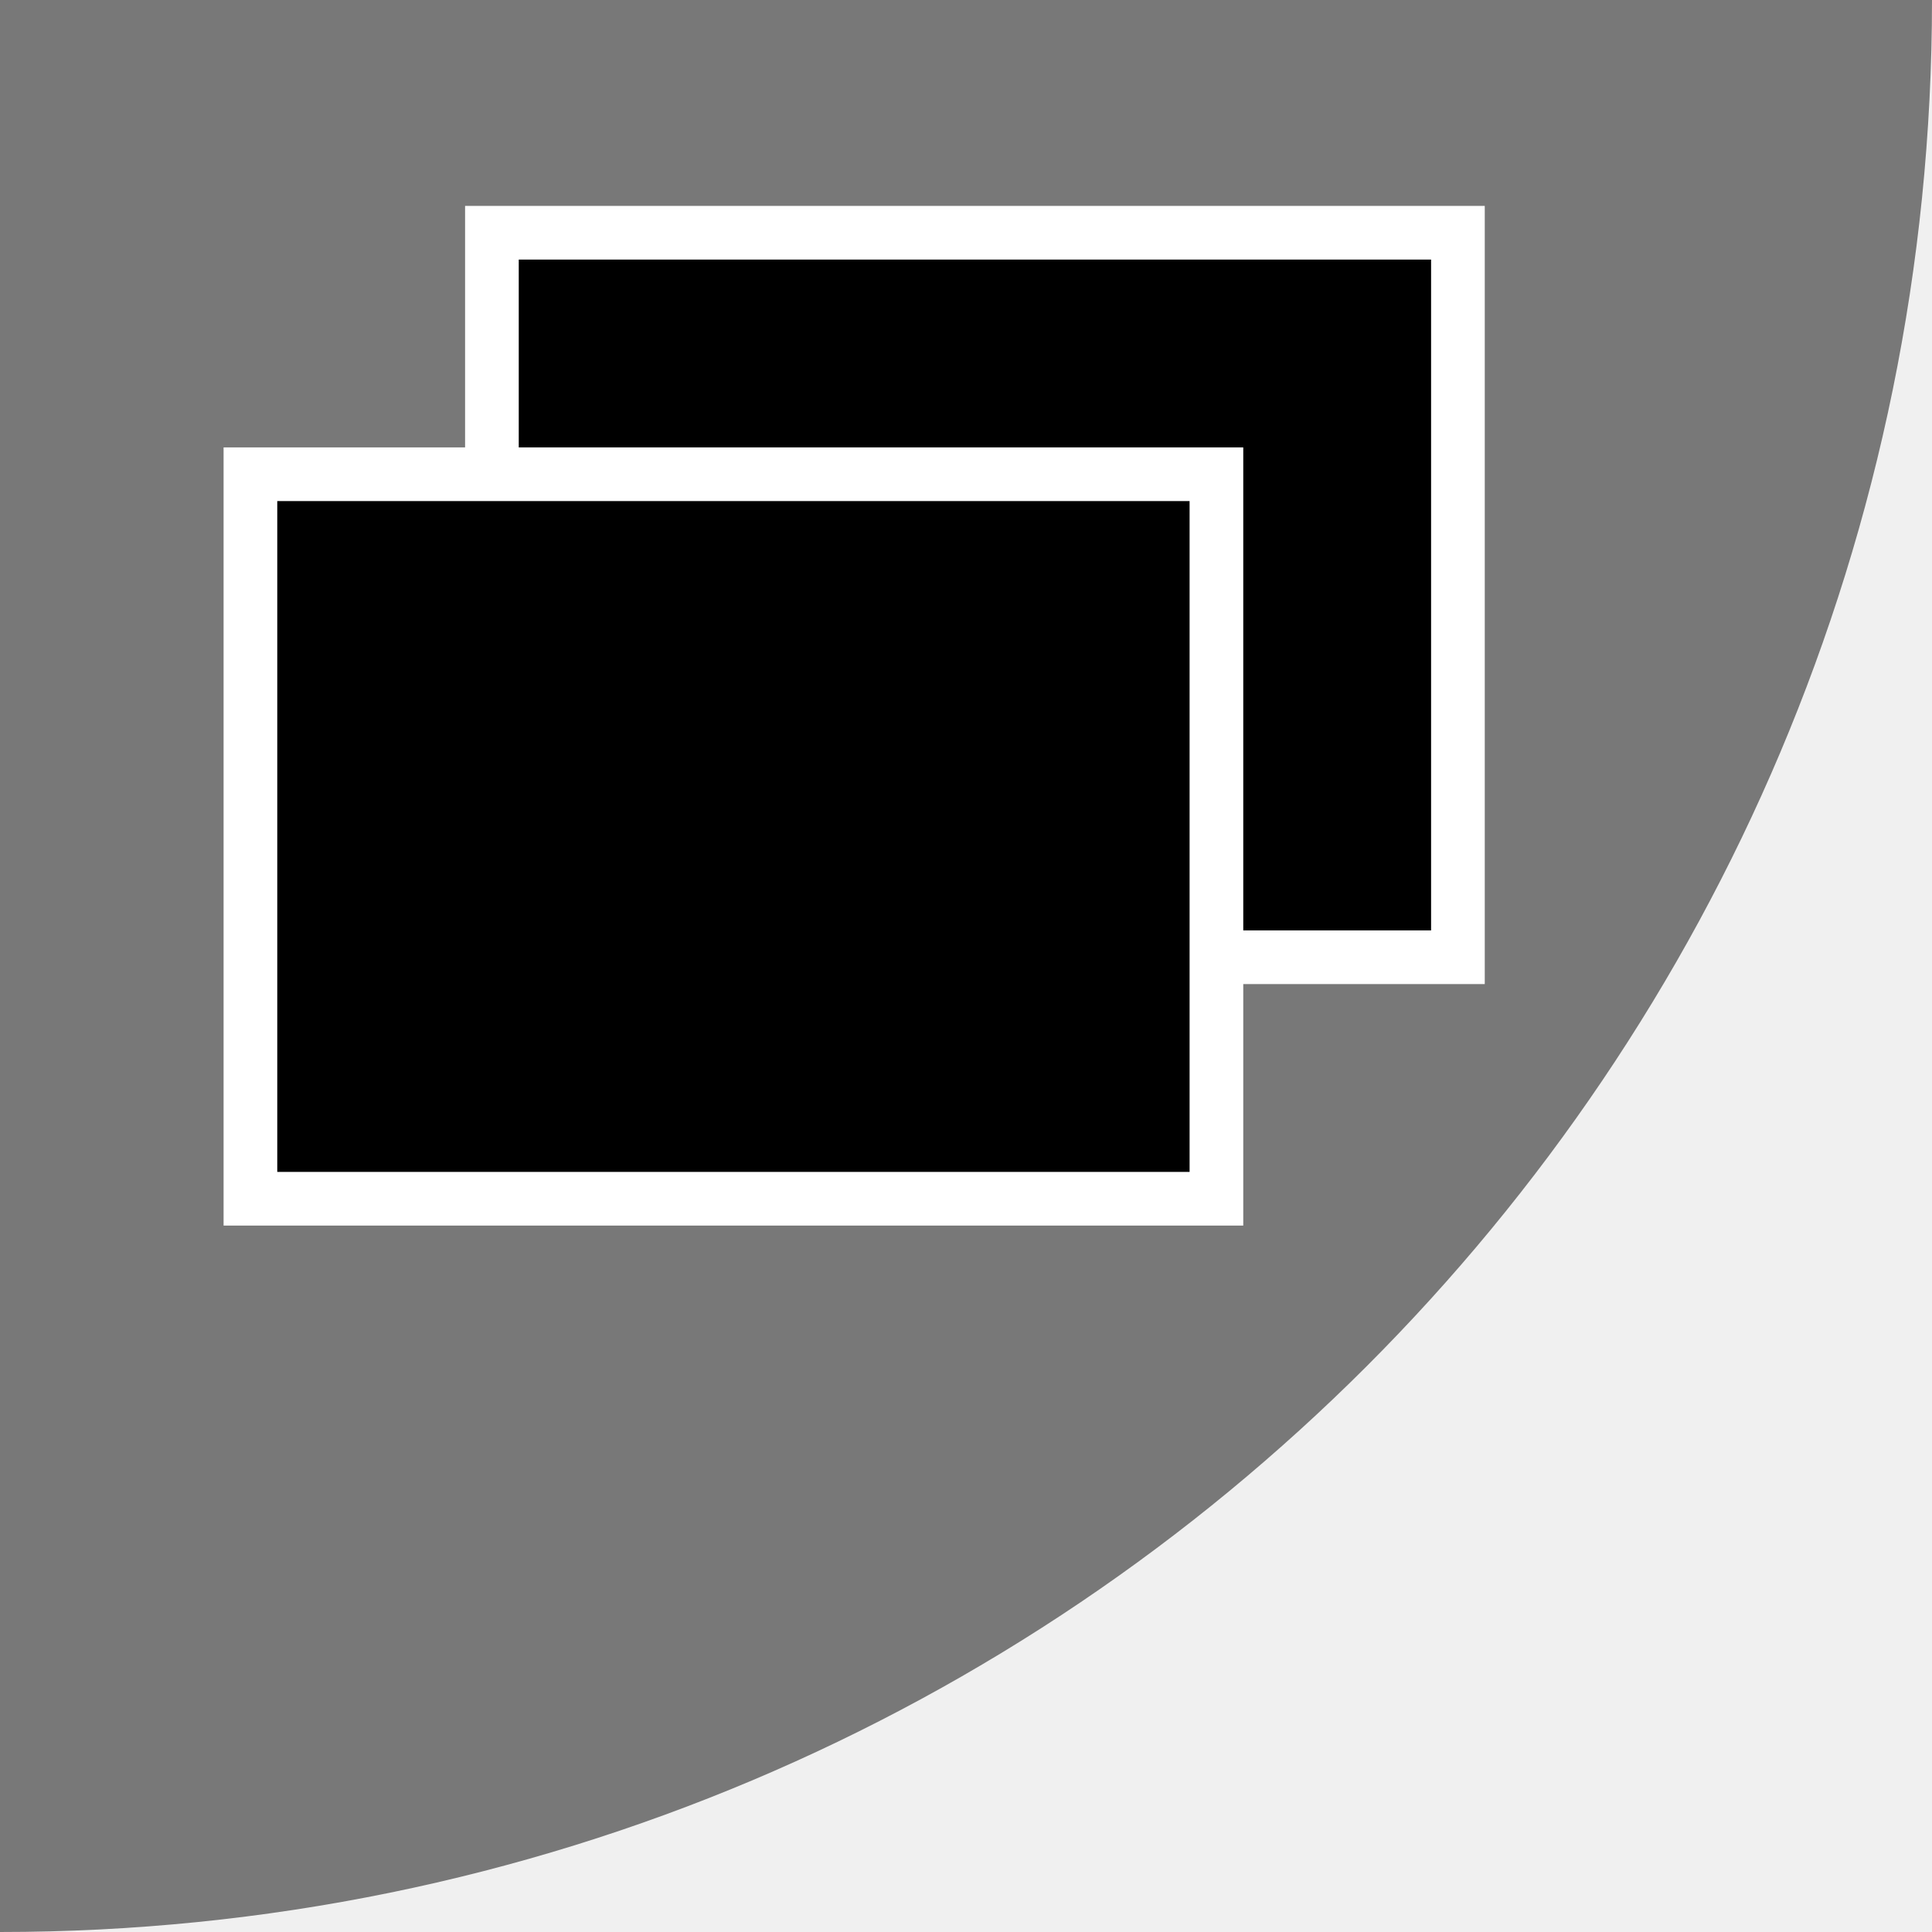
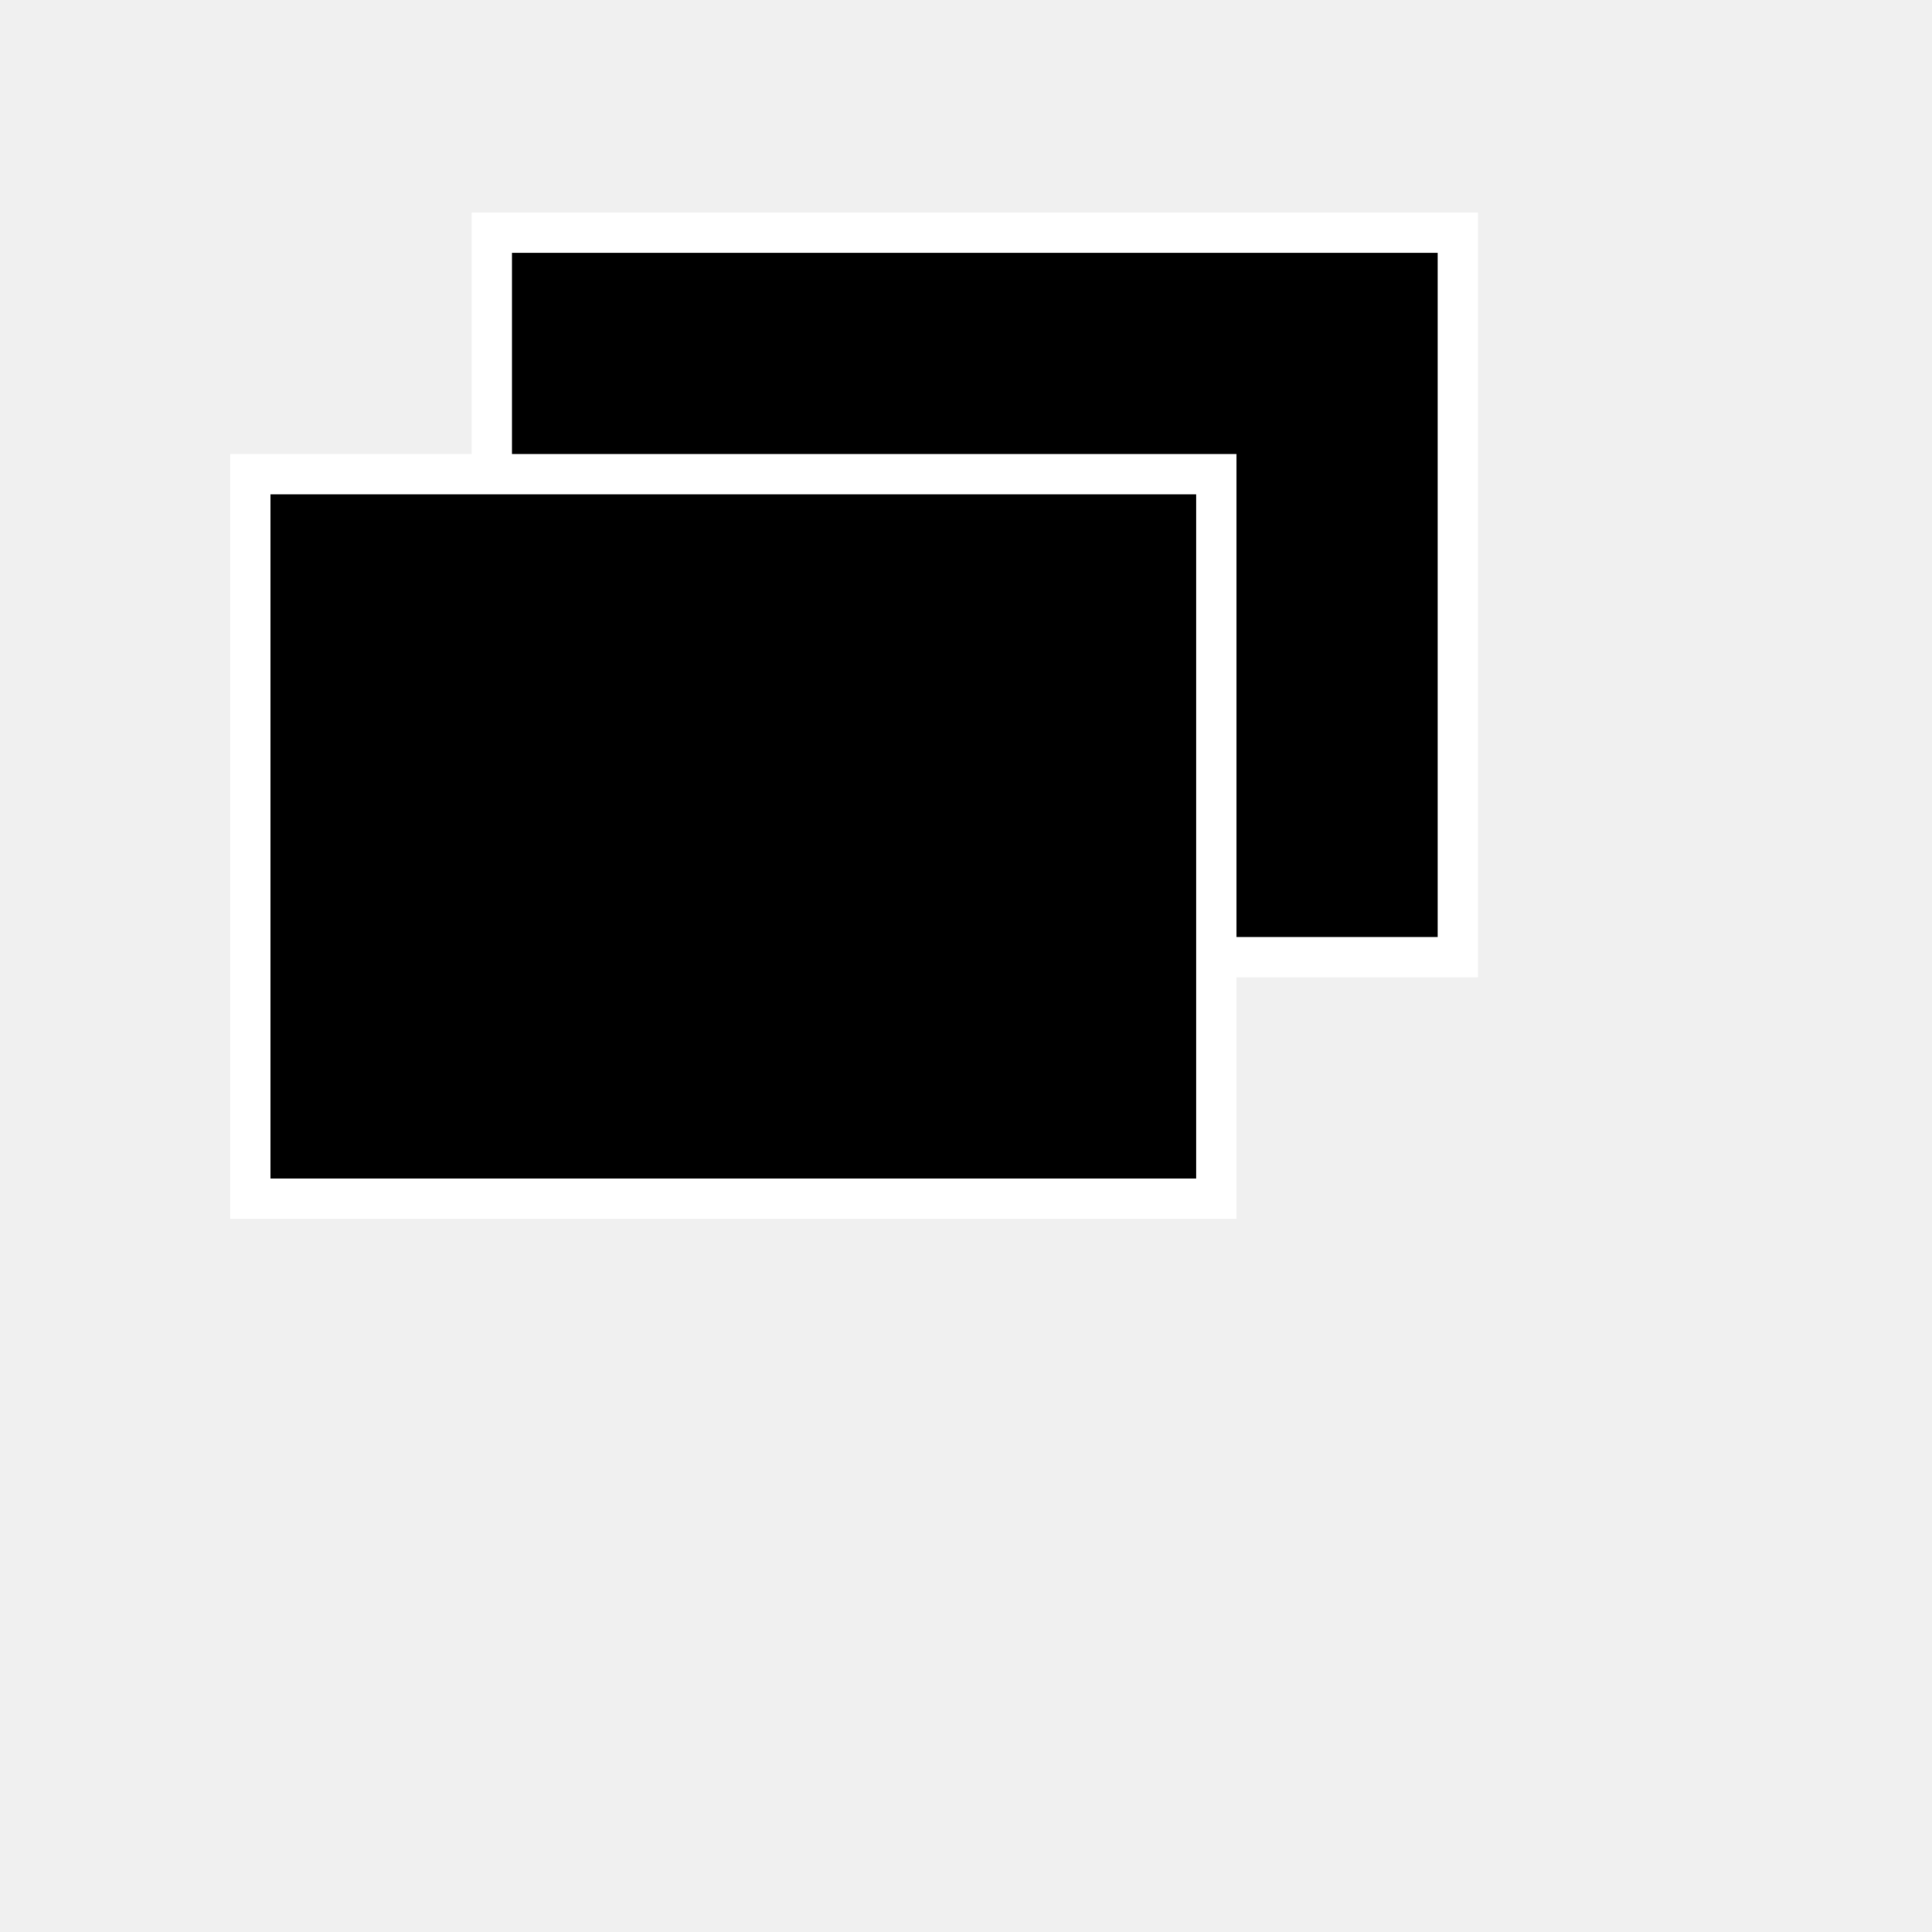
- <svg xmlns="http://www.w3.org/2000/svg" version="1.1" id="Layer_1" x="0px" y="0px" viewBox="0 0 72 72" enable-background="new 0 0 72 72" xml:space="preserve">
-   <defs id="defs13" />
-   <path d="M 72,0 H 0 V 72 C 39.797,72 72,39.797 72,0 Z" id="path2" style="opacity:0.5" />
-   <g id="g8" transform="translate(3.932506,-20.92557)">
-     <rect x="14.4" y="29.599" stroke-miterlimit="10" width="36" height="27" id="rect4" style="stroke:#ffffff;stroke-width:2;stroke-miterlimit:10" />
-     <rect x="5.4" y="38.599" stroke-miterlimit="10" width="36" height="27" id="rect6" style="stroke:#ffffff;stroke-width:2;stroke-miterlimit:10" />
+ <svg xmlns="http://www.w3.org/2000/svg" version="1.1" viewBox="0 0 72 72">
+   <defs>
+     <style>
+       .st0 {
+         stroke: #fff;
+         stroke-miterlimit: 10;
+         stroke-width: 1.5px;
+       }
+     </style>
+   </defs>
+   <g id="Layer_1">
+     <g id="g8">
+       <rect id="rect4" class="st0" x="18.33" y="8.67" width="36" height="27" />
+       <rect id="rect6" class="st0" x="9.33" y="17.67" width="36" height="27" />
+     </g>
  </g>
</svg>
